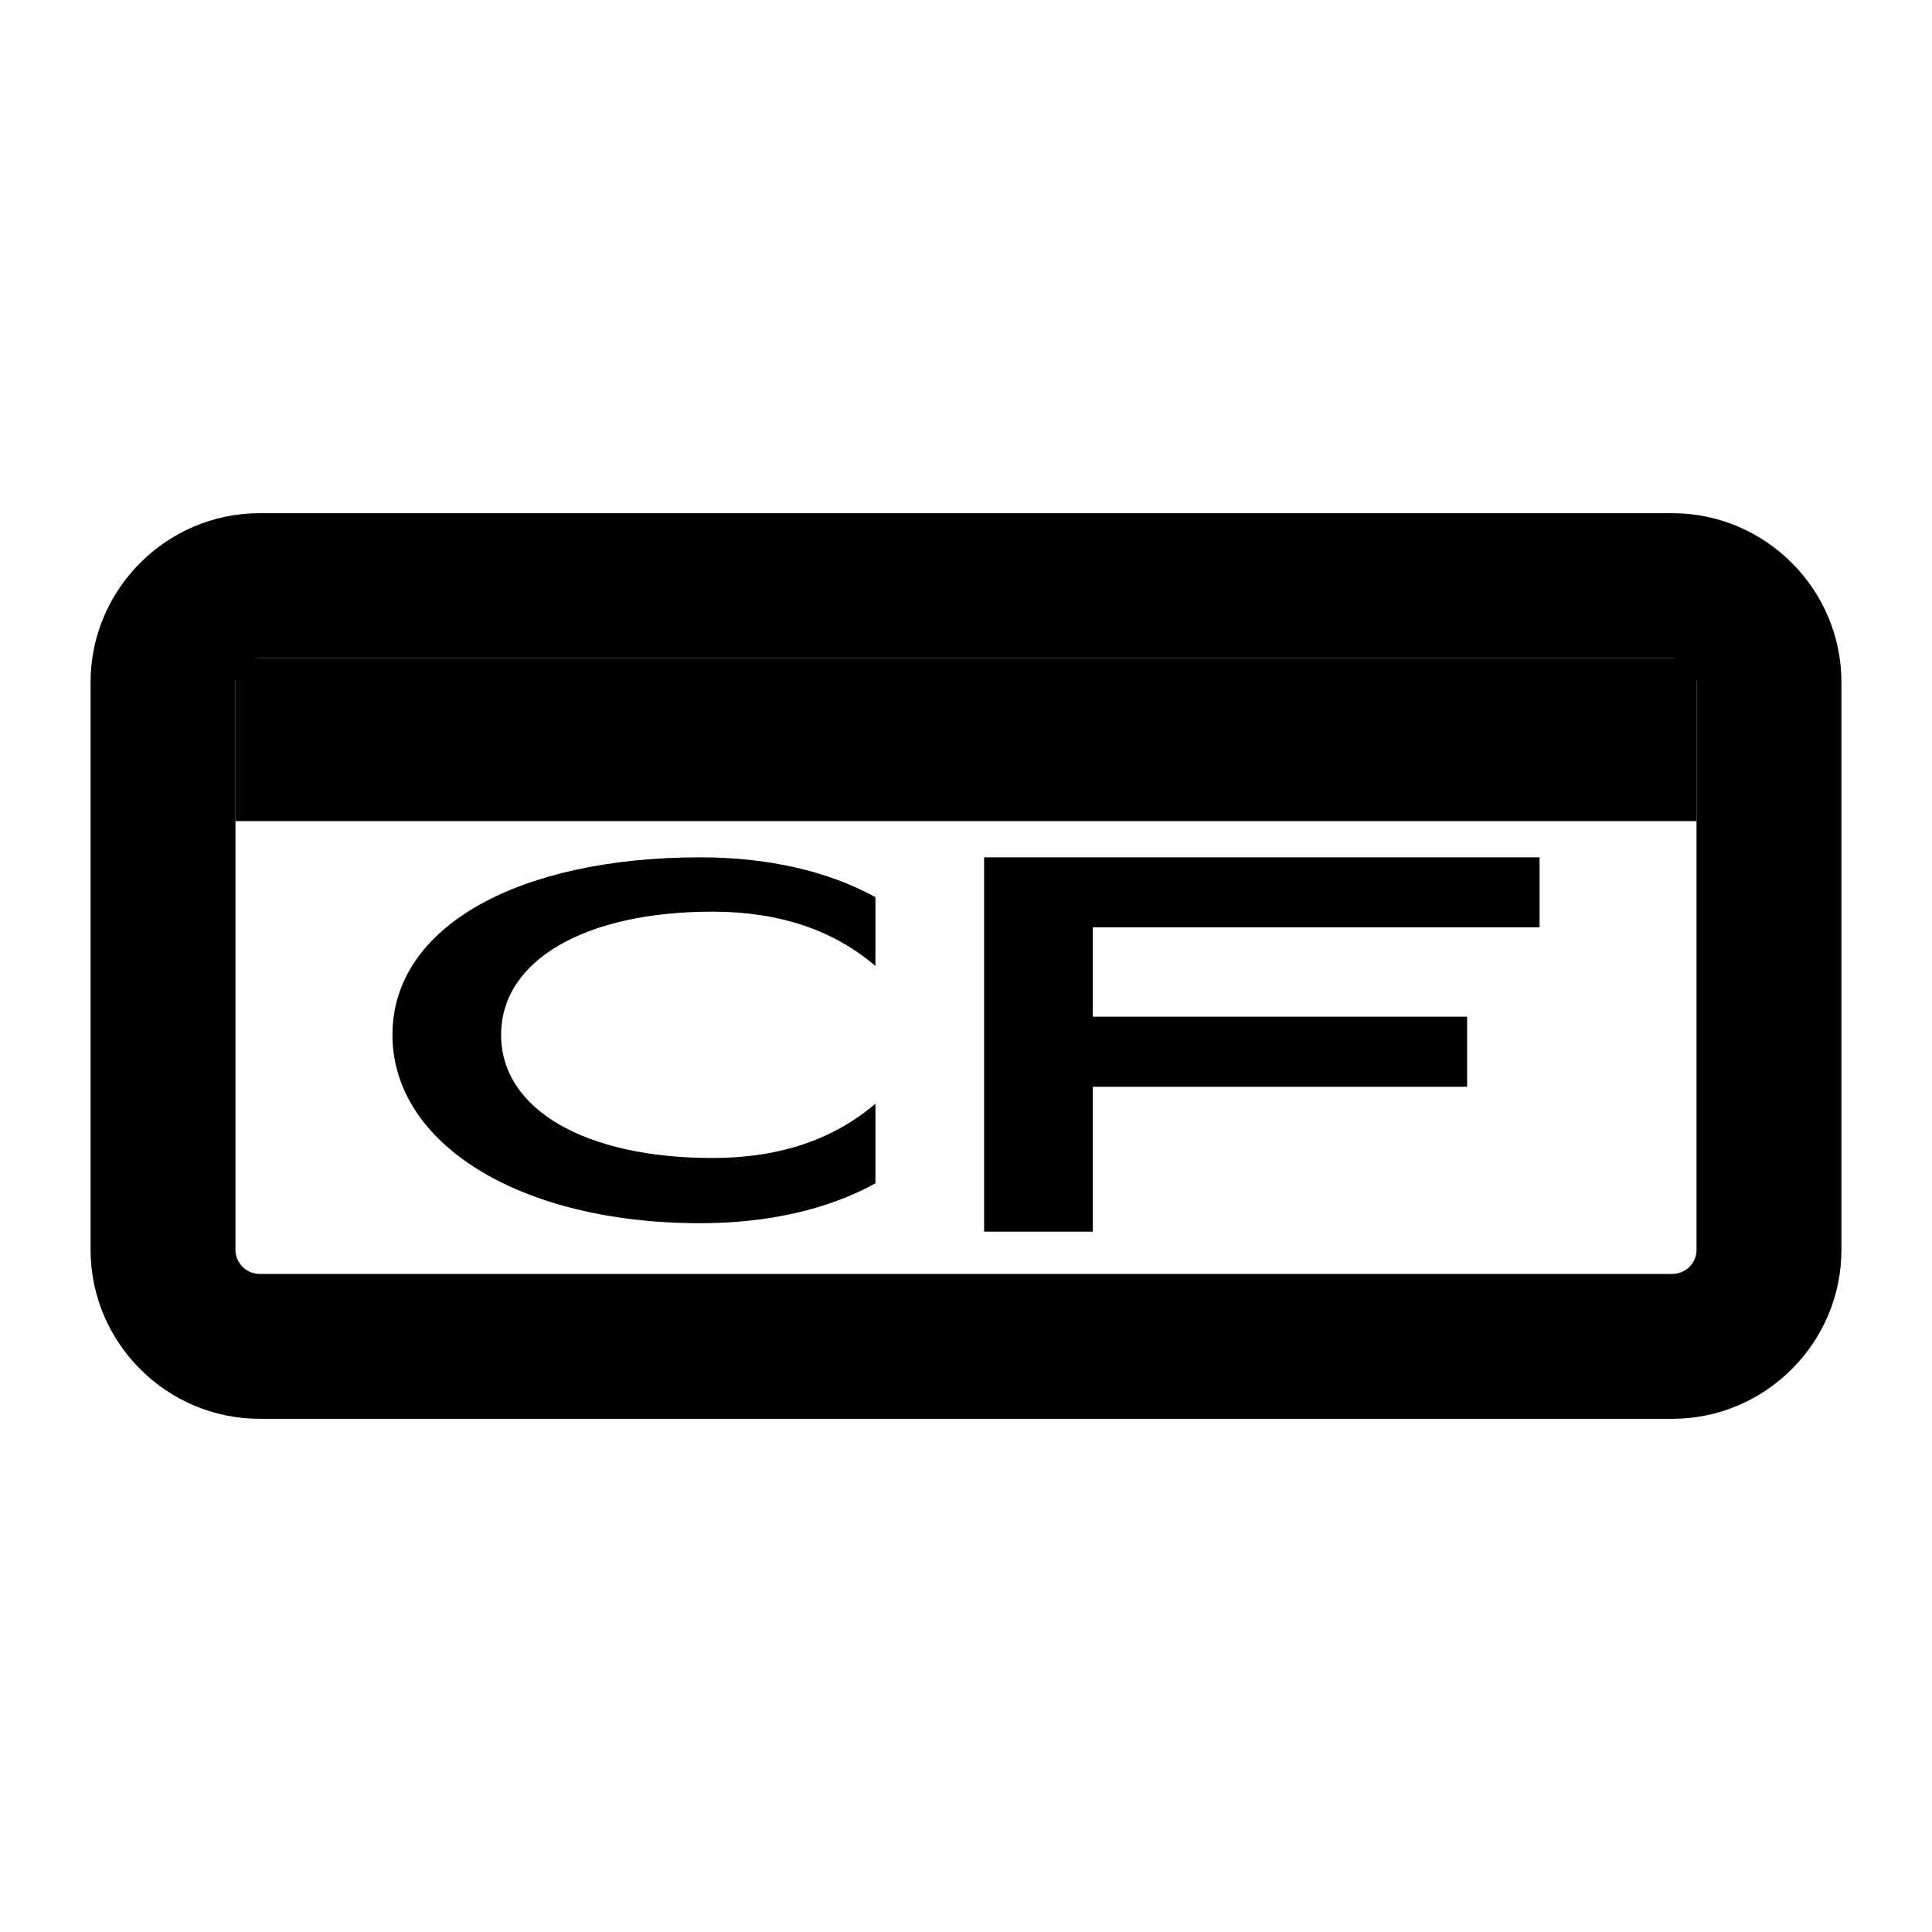
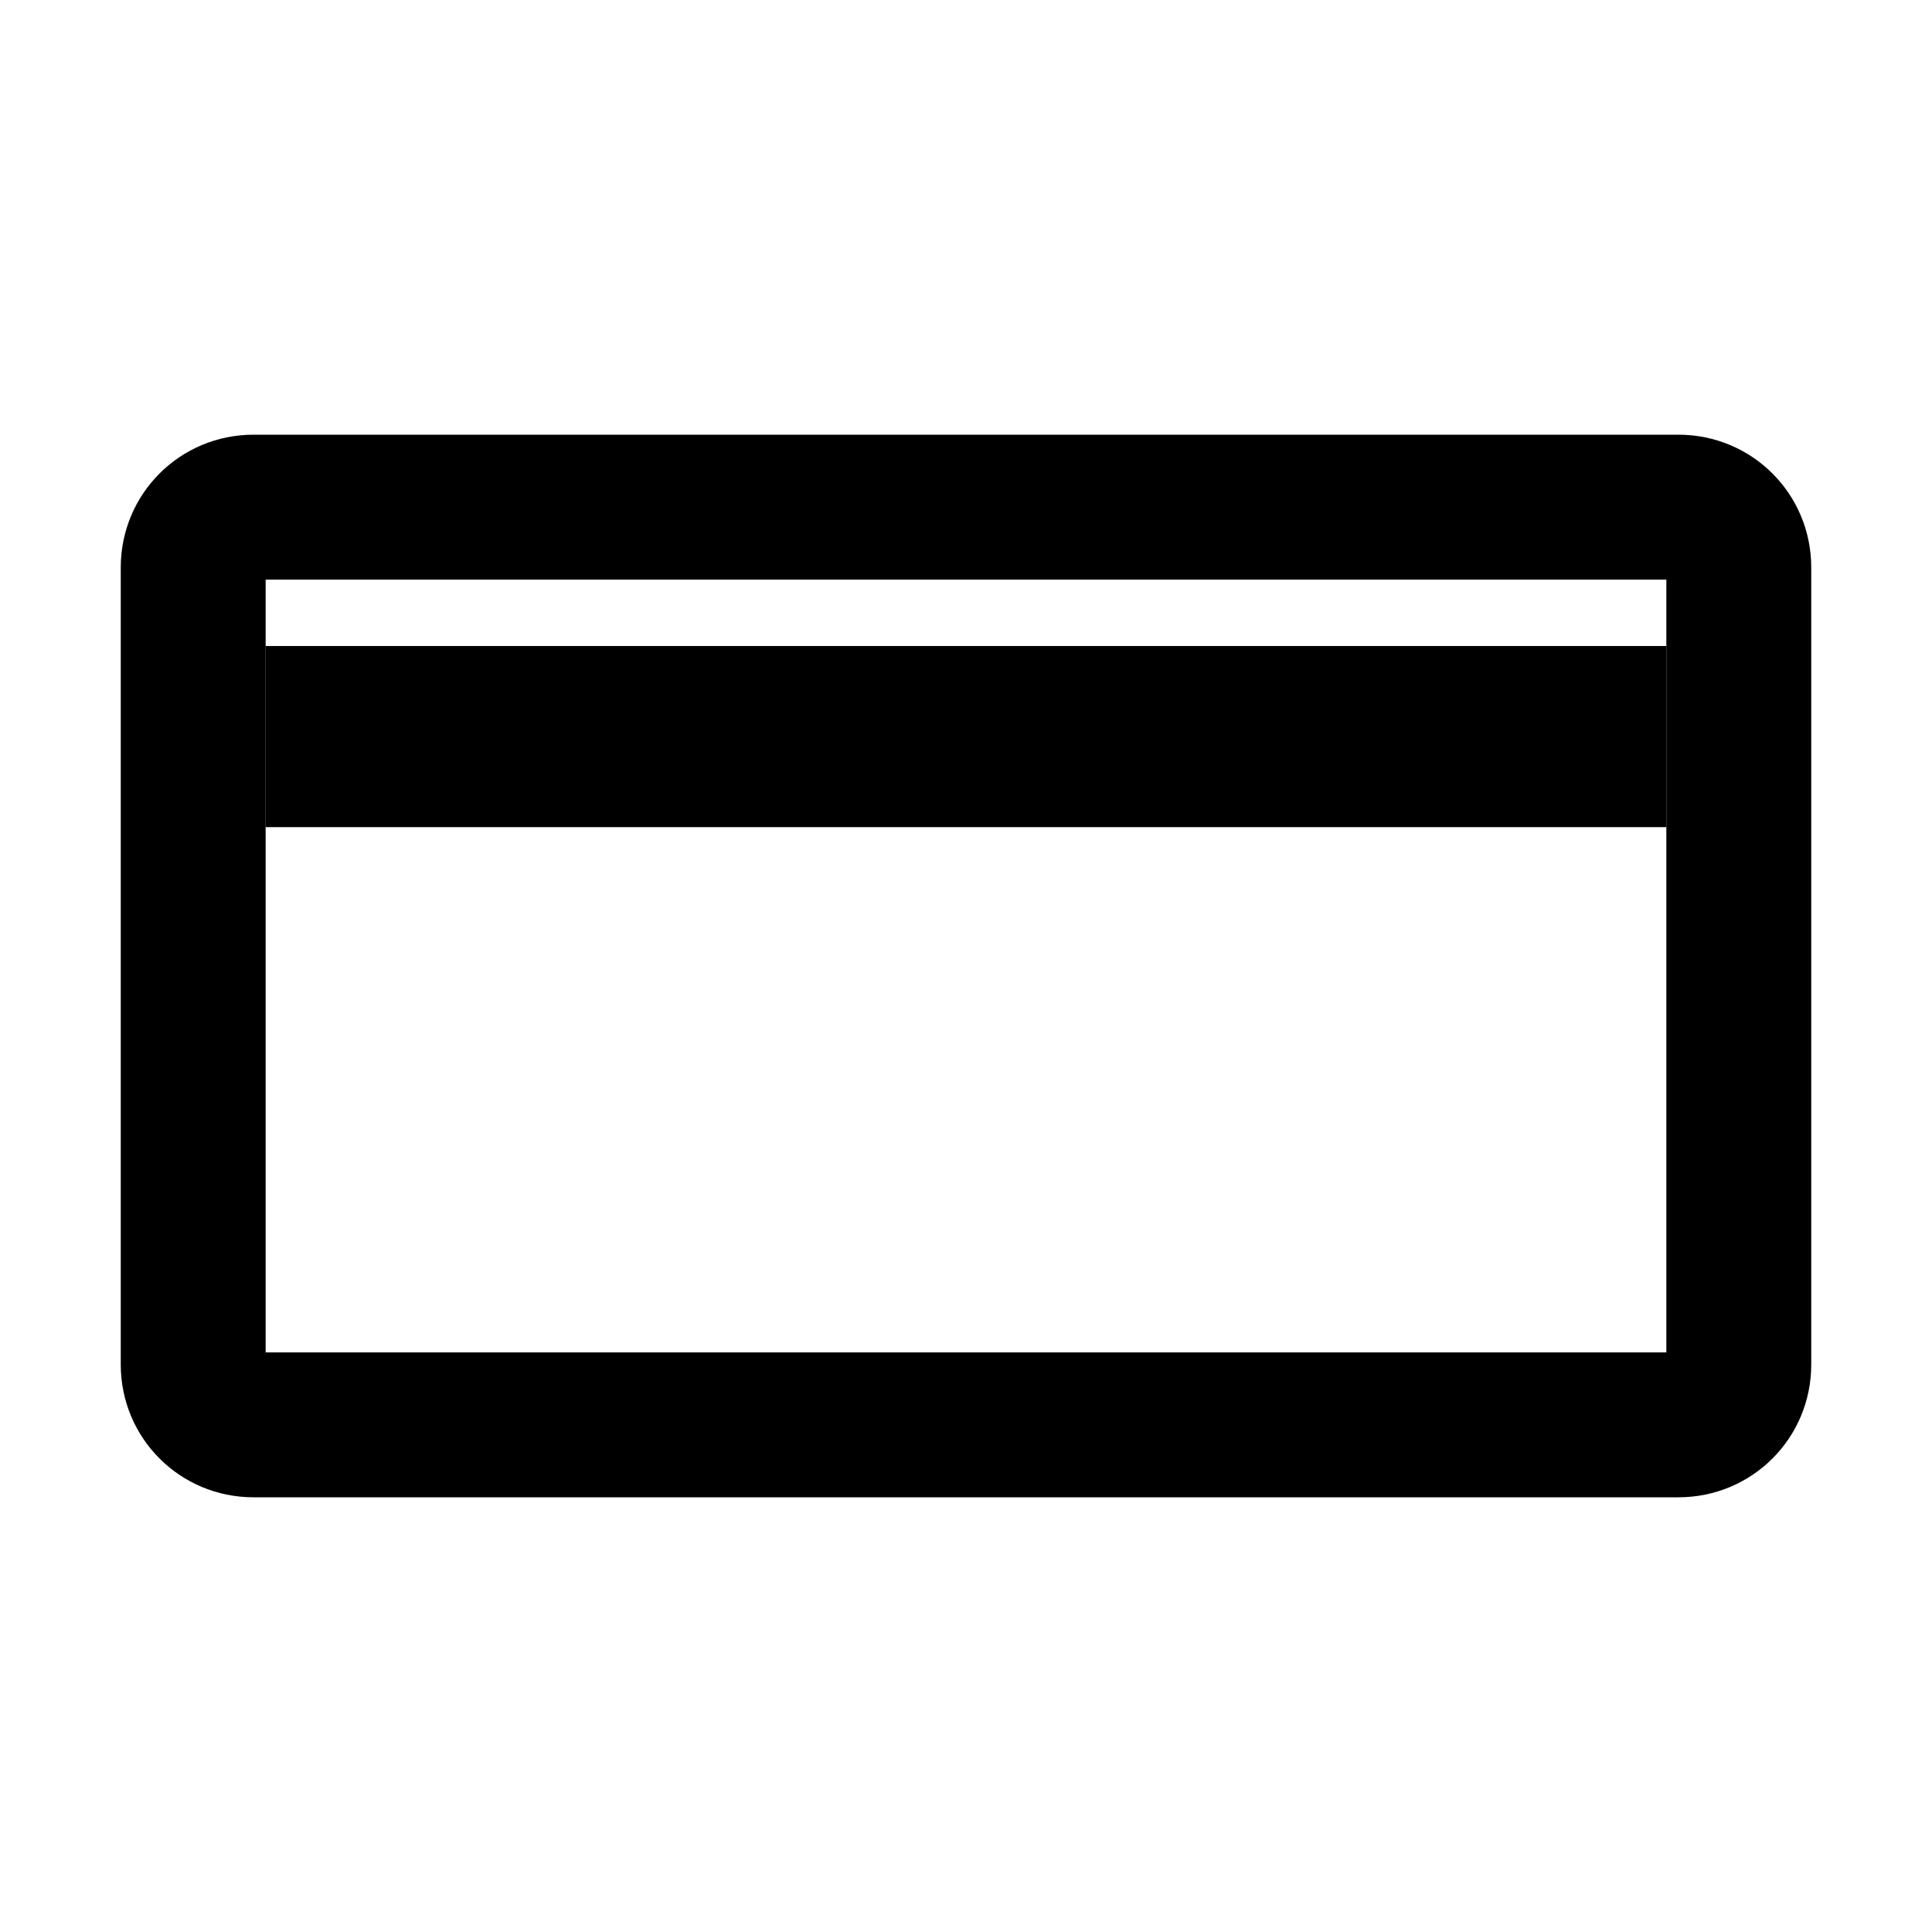
<svg xmlns="http://www.w3.org/2000/svg" viewBox="0 0 16 16" width="16" height="16">
-   <path fill="#000000" fill-rule="evenodd" d="M2.15 4.25h11.7c.77 0 1.4.63 1.4 1.4v4.7c0 .77-.63 1.4-1.4 1.4H2.15c-.77 0-1.4-.63-1.4-1.4v-4.7c0-.77.63-1.4 1.4-1.4Zm0 1.2a.2.2 0 0 0-.2.2v4.7c0 .11.09.2.2.2h11.7a.2.2 0 0 0 .2-.2v-4.7a.2.2 0 0 0-.2-.2H2.15Z" />
-   <path fill="#000000" d="M1.95 5.45h12.1V6.8H1.95zM7.25 8c-.35-.3-.8-.45-1.35-.45-1.05 0-1.75.4-1.75 1.02s.7 1.02 1.75 1.02c.55 0 1-.15 1.35-.45v.66c-.4.22-.9.33-1.45.33-1.5 0-2.55-.66-2.55-1.56S4.3 7.1 5.8 7.1c.55 0 1.05.11 1.45.33v.66ZM8.15 7.1h4.6v.58h-3.7v.74h3.1V9h-3.1v1.2h-.9V7.1Z" />
+   <path fill="#000000" fill-rule="evenodd" d="M2.1 3.6h11.8c.61 0 1.1.49 1.1 1.1v6.6c0 .61-.49 1.1-1.1 1.1H2.1c-.61 0-1.1-.49-1.1-1.1V4.7c0-.61.49-1.1 1.1-1.1Zm.1 1.2v6.4h11.6V4.8H2.2Z" />
+   <path fill="#000000" d="M2.2 5.35h11.6v1.5H2.2z" />
</svg>
